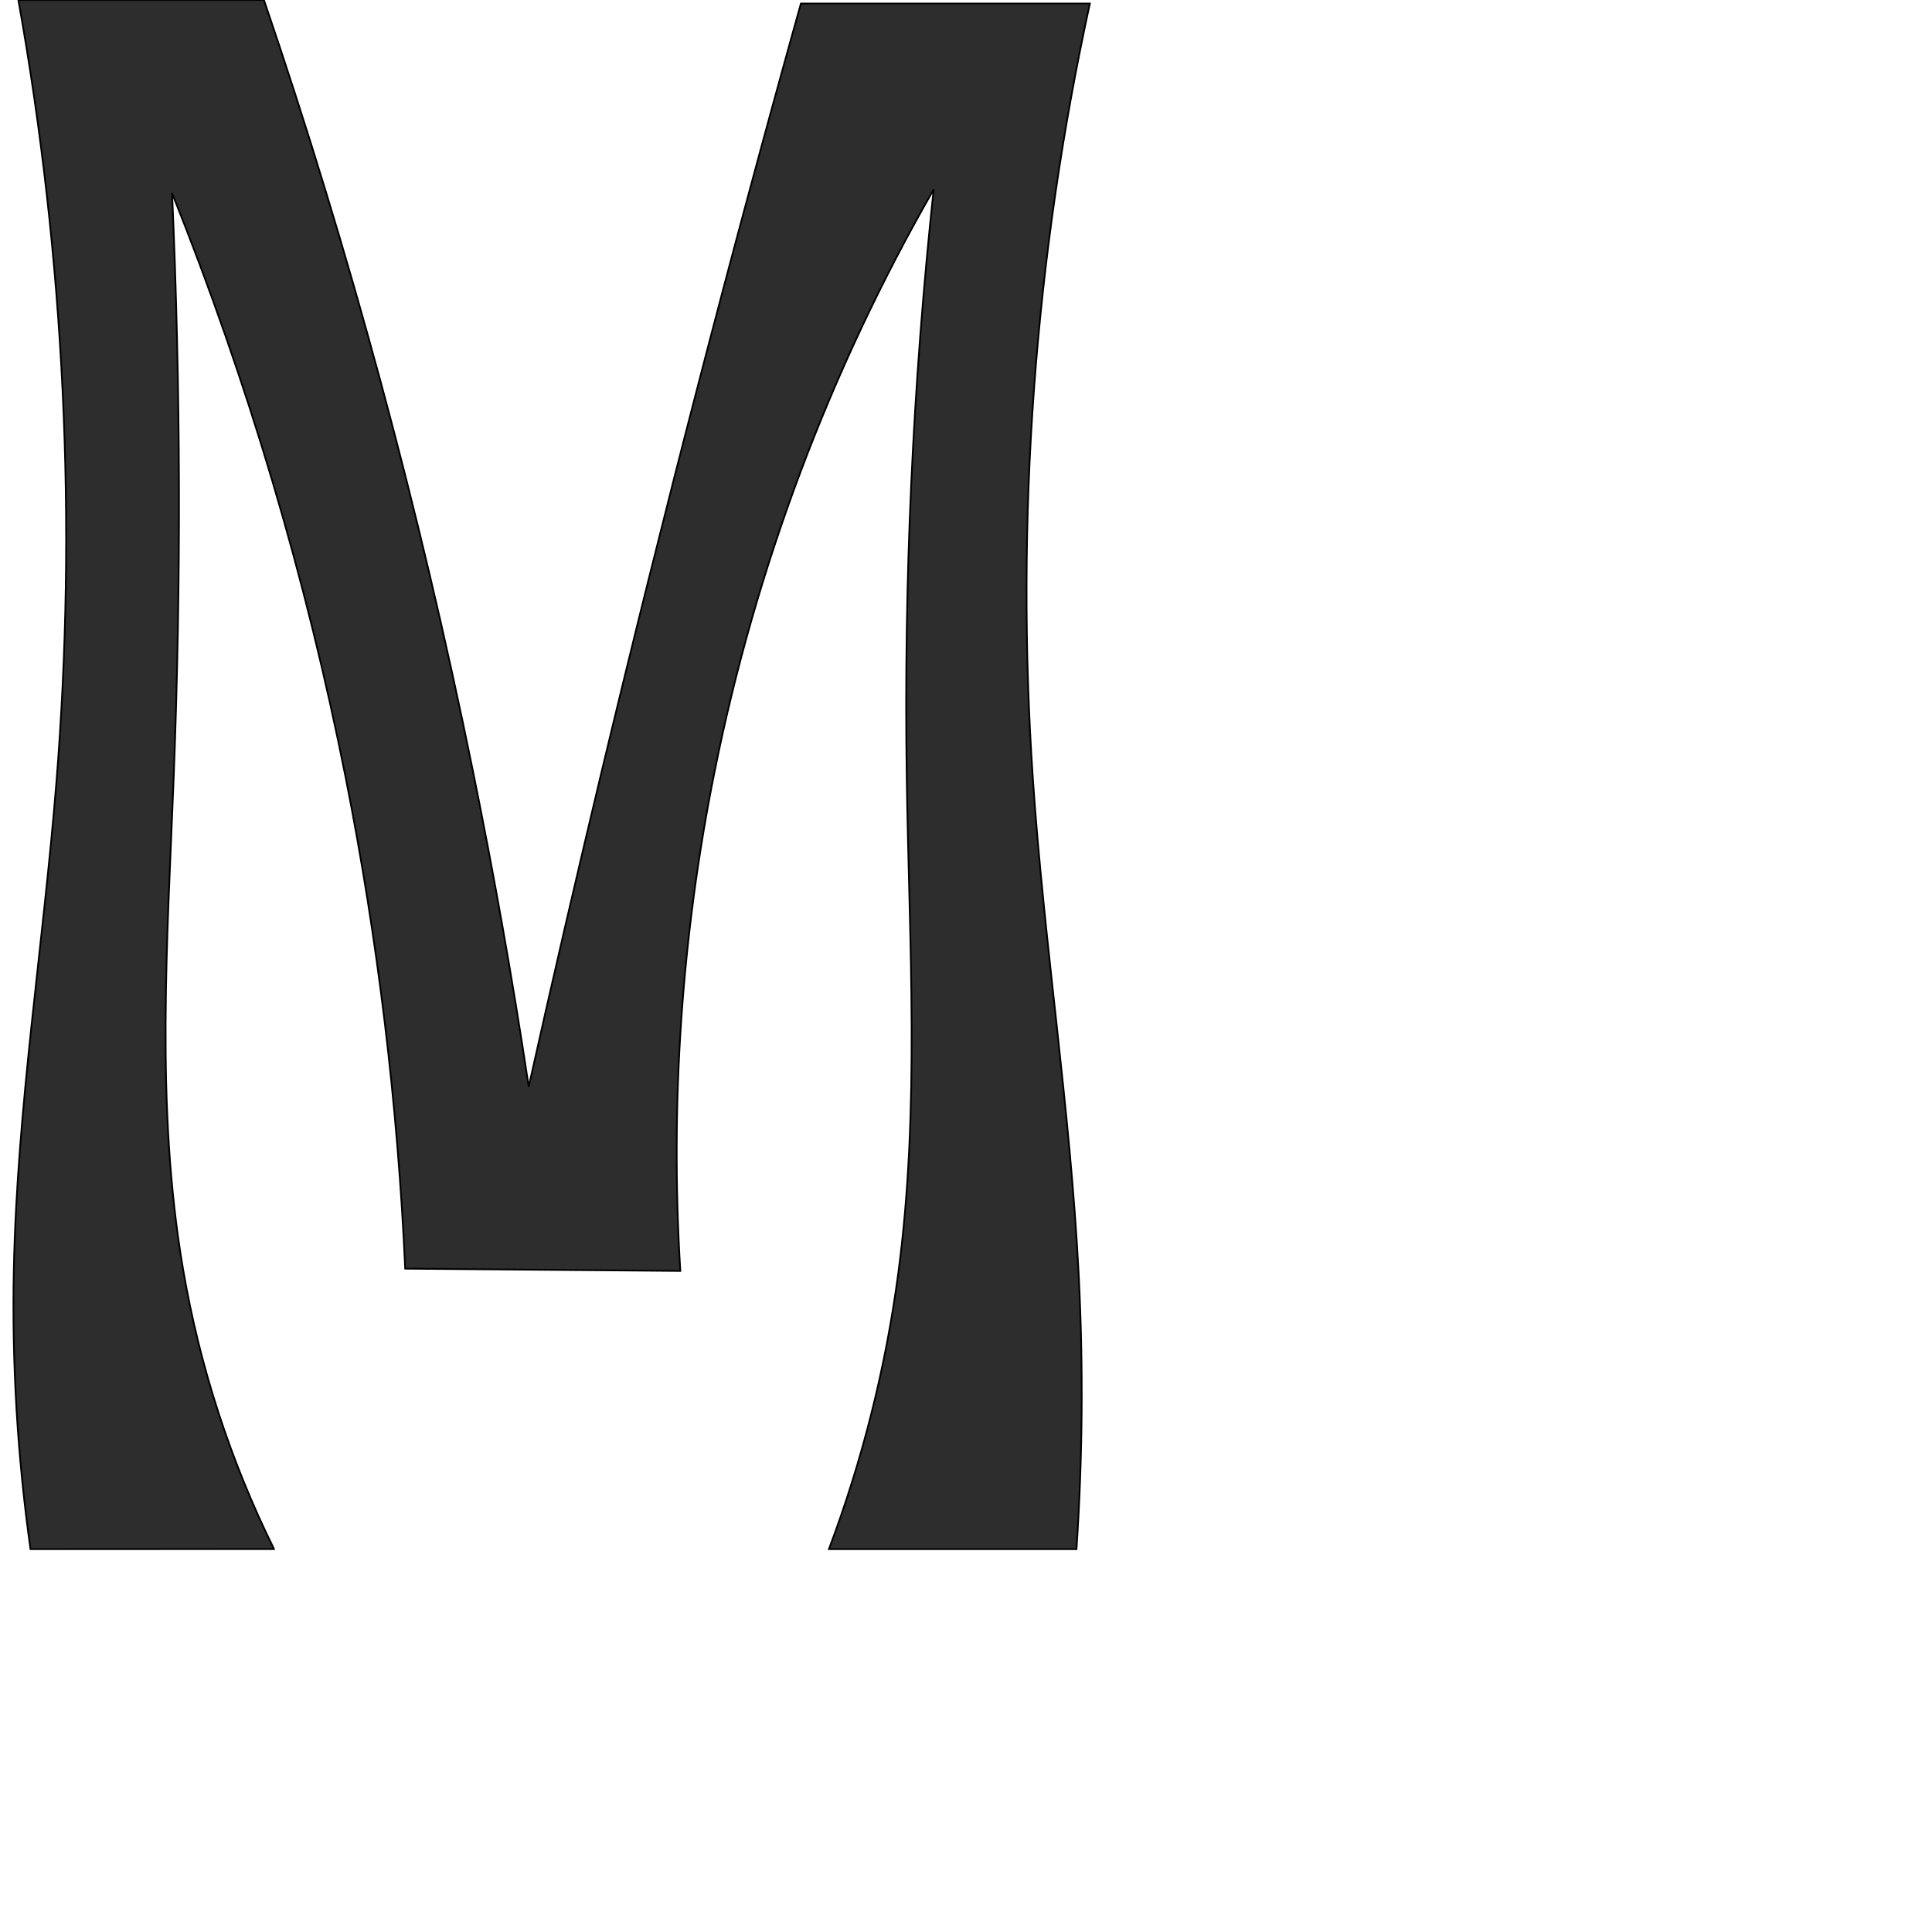
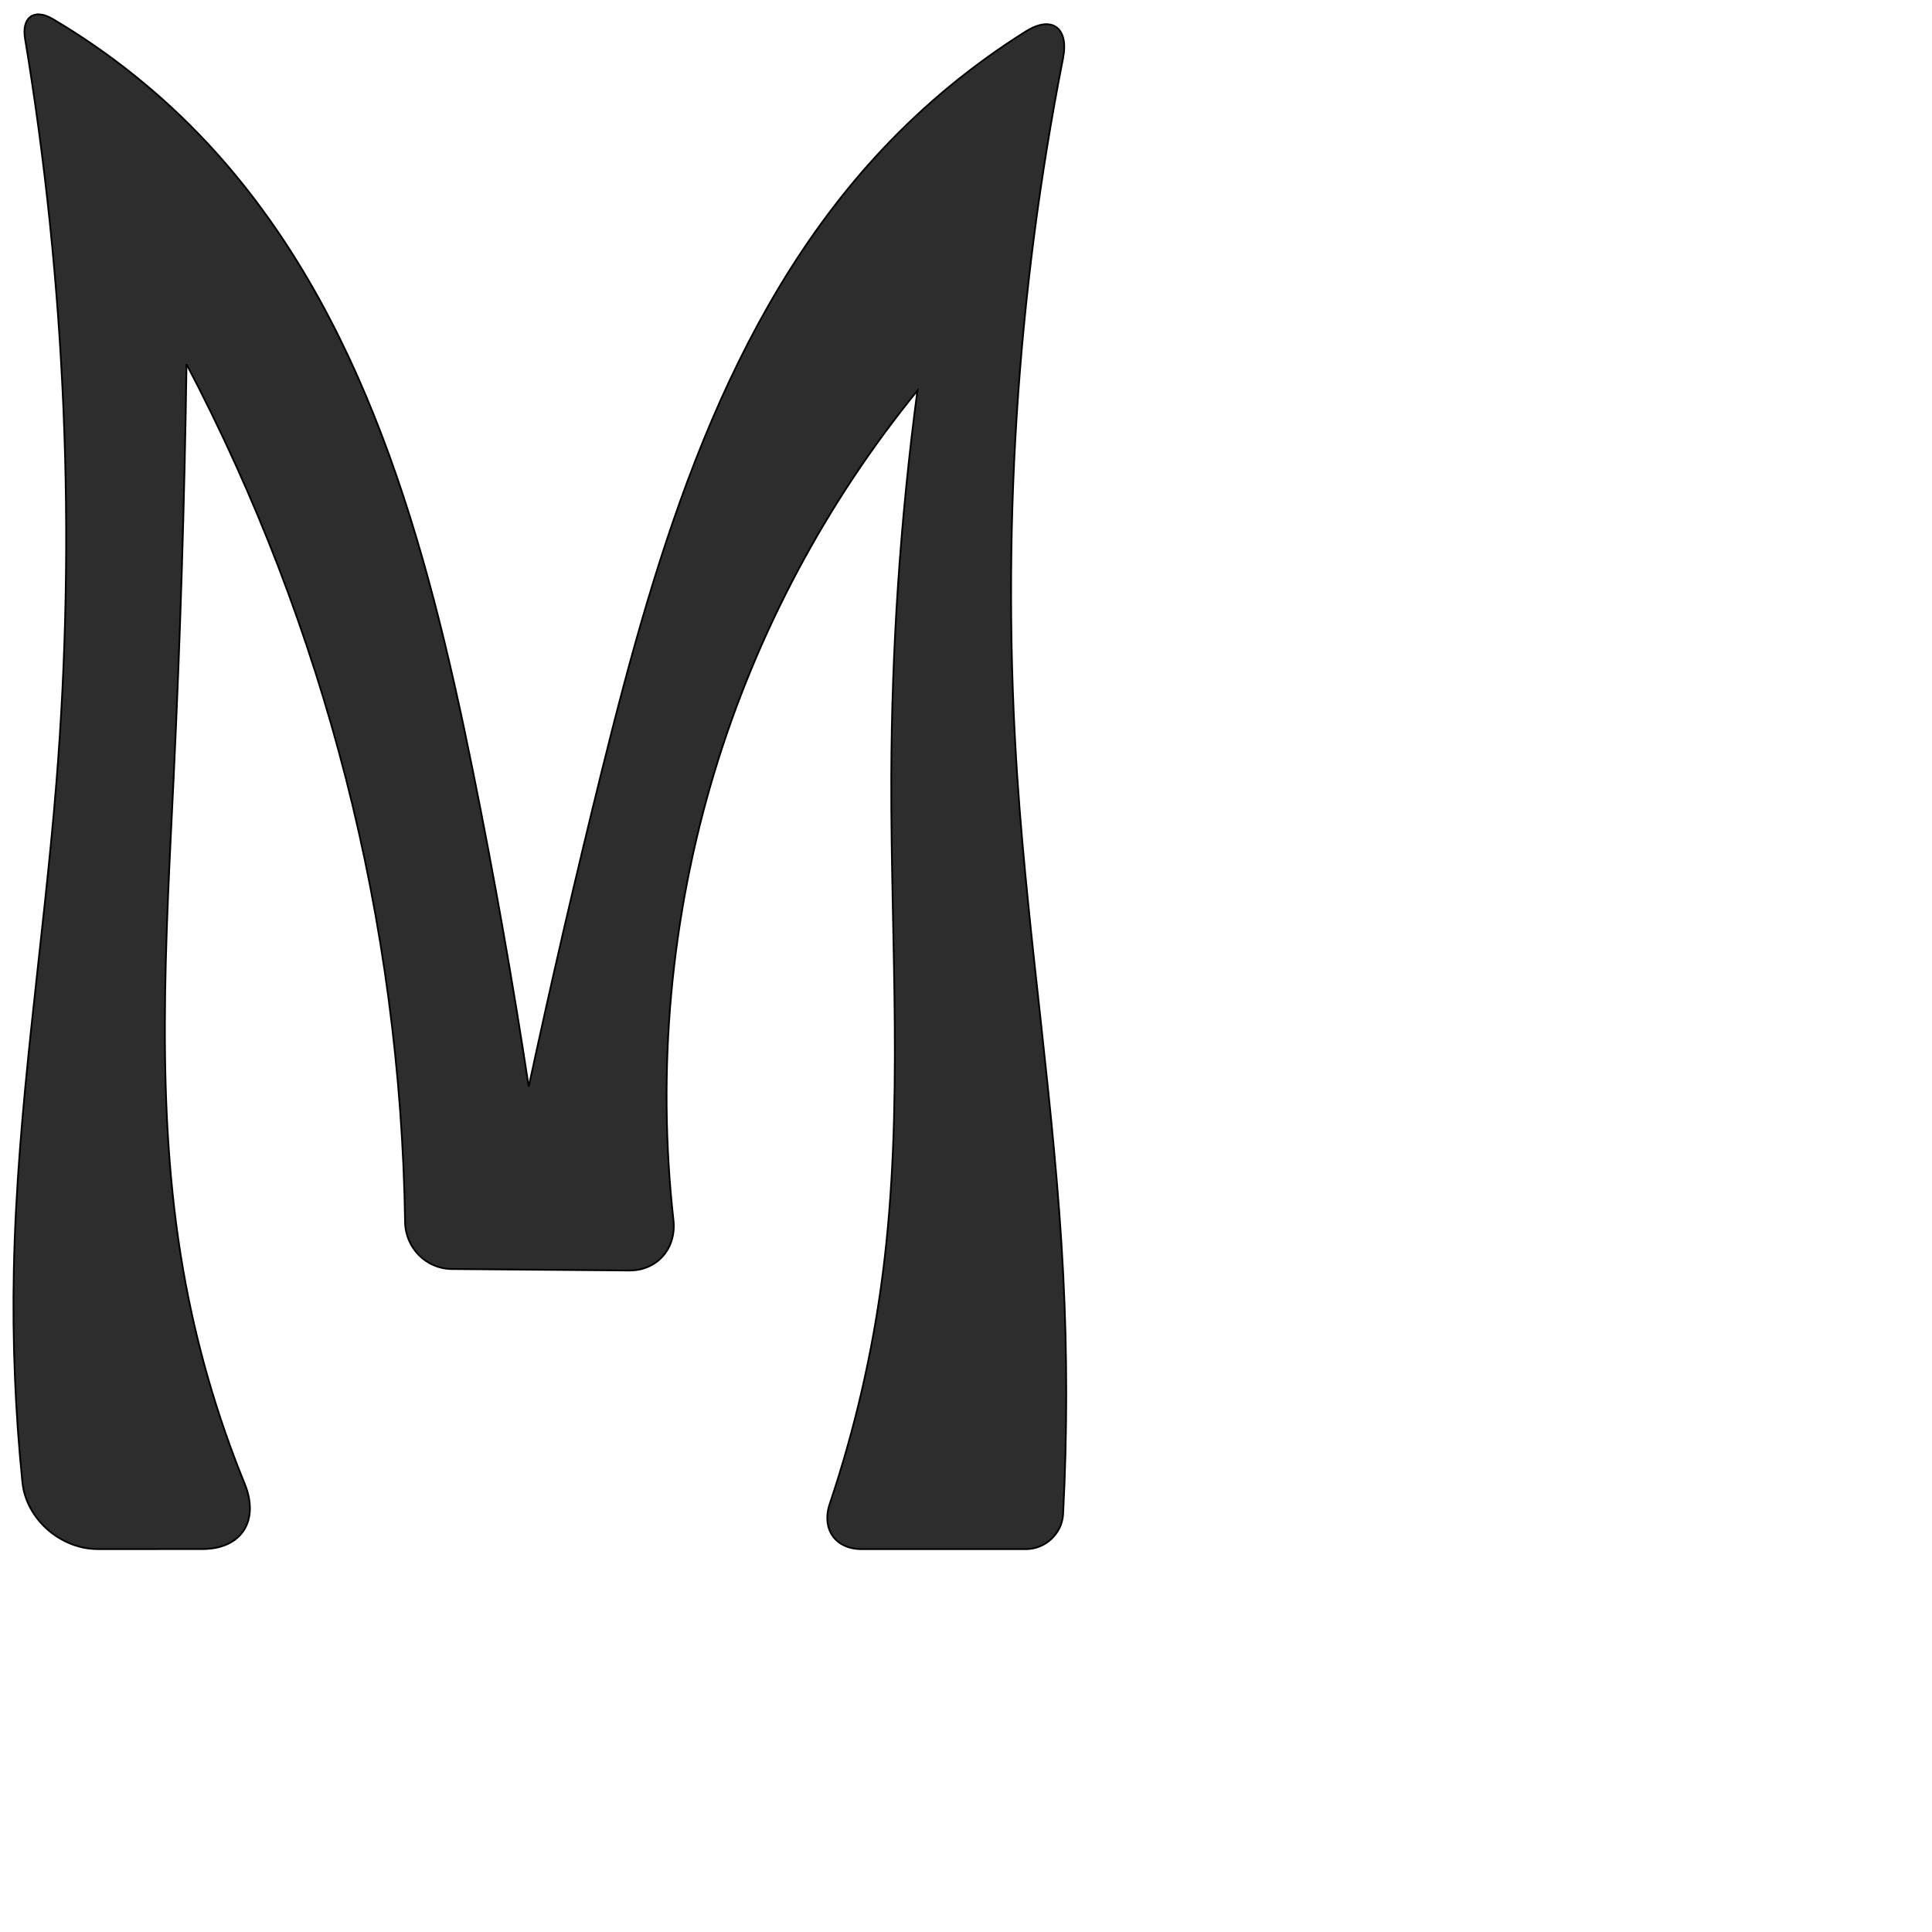
<svg xmlns="http://www.w3.org/2000/svg" xml:space="preserve" width="1000" height="1000" version="1.1" style="clip-rule:evenodd;fill-rule:evenodd;image-rendering:optimizeQuality;shape-rendering:geometricPrecision;text-rendering:geometricPrecision" viewBox="0 0 1000 1000" id="svg10">
  <defs id="defs4">
    <style type="text/css" id="style2">
   
    .fil0 {fill:#EF7F1A;fill-rule:nonzero}
   
  </style>
  </defs>
-   <path style="clip-rule:evenodd;fill:#2d2d2d;fill-rule:nonzero;stroke:#000000;stroke-width:0.897px;stroke-linecap:butt;stroke-linejoin:miter;stroke-opacity:1;image-rendering:optimizeQuality;shape-rendering:geometricPrecision;text-rendering:geometricPrecision" d="m 141.831,801.784 -126.045,0.044 C 9.053,754.01 6.163,705.651 7.152,657.371 8.878,573.067 22.384,489.487 29.157,405.437 40.056,270.196 33.436,133.554 9.514,-1.555604e-4 H 136.61 C 181.106,130.458 217.245,263.765 244.73,398.834 c 11.046,54.281 20.696,108.847 28.937,163.624 12.152,-54.393 24.72,-108.694 37.701,-162.896 C 343.271,266.355 377.673,133.745 414.55,1.828 h 149.558 C 535.472,133.242 525.505,268.709 534.598,402.899 c 5.811,85.745 19.345,170.871 23.724,256.701 2.417,47.377 2.037,94.896 -1.139,142.227 H 429.051 c 17.331,-46.005 29.398,-93.99 35.889,-142.721 11.32,-84.976 5.666,-171.149 4.385,-256.866 C 467.807,300.696 472.464,199.059 483.263,98.078 429.544,191.555 391.077,293.775 369.842,399.477 352.793,484.343 346.822,571.429 352.129,657.828 L 209.734,656.65 C 205.868,571.395 195.576,486.431 178.975,402.719 158.469,299.318 128.328,197.831 89.07,100 c 4.453,100.496 4.738,201.177 0.853,301.697 -3.292,85.174 -9.53,171.13 4.808,255.153 8.575,50.251 24.496,99.242 47.101,144.933 z" id="path115" />
+   <path style="clip-rule:evenodd;fill:#2d2d2d;fill-rule:nonzero;stroke:#000000;stroke-width:0.897px;stroke-linecap:butt;stroke-linejoin:miter;stroke-opacity:1;image-rendering:optimizeQuality;shape-rendering:geometricPrecision;text-rendering:geometricPrecision" d="m 104.718,801.797 -54.038,0.019 C 31.409,801.822 13.537,786.36 11.59,767.188 7.886,730.718 6.401,694.022 7.152,657.371 8.878,573.067 22.384,489.487 29.157,405.437 39.511,276.948 34.053,147.194 12.968,20.025 11.132,8.954 17.635,4.122 27.299,9.826 56.828,27.255 83.851,48.93 107.244,74.001 c 81.283,87.112 113.877,208.051 137.486,324.833 10.976,54.295 20.626,108.858 28.937,163.624 11.728,-54.488 24.297,-108.795 37.701,-162.896 C 340.059,283.761 375.25,164.01 456.956,77.077 478.896,53.733 503.861,33.237 531.009,16.229 544.552,7.744 553.319,14.485 550.234,30.169 526.14,152.671 518.157,278.335 526.598,402.899 c 5.811,85.745 19.345,170.871 23.724,256.701 2.109,41.343 2.088,82.794 -0.062,124.135 -0.52,9.996 -9.192,18.092 -19.202,18.092 l -84.996,0 c -13.813,0 -20.962,-10.446 -16.555,-23.537 13.028,-38.698 22.237,-78.683 27.433,-119.184 10.906,-85.013 4.119,-171.156 4.385,-256.866 0.208,-66.888 4.73,-133.763 13.53,-200.07 -47.362,58.123 -83.253,125.556 -105.013,197.305 -22.699,74.846 -29.934,154.332 -21.266,232.056 1.624,14.564 -8.328,26.196 -22.983,26.075 l -91.77,-0.759 C 220.519,656.739 209.867,645.863 209.668,632.559 208.507,555.096 198.19,477.771 178.975,402.719 159.955,328.432 132.23,256.378 96.547,188.503 c -1.037,71.095 -3.246,142.172 -6.625,213.194 -4.051,85.156 -9.738,171.151 4.808,255.153 6.586,38.034 17.311,75.348 31.897,111.086 7.743,18.973 -1.412,33.853 -21.908,33.86 z" id="path115" />
</svg>
